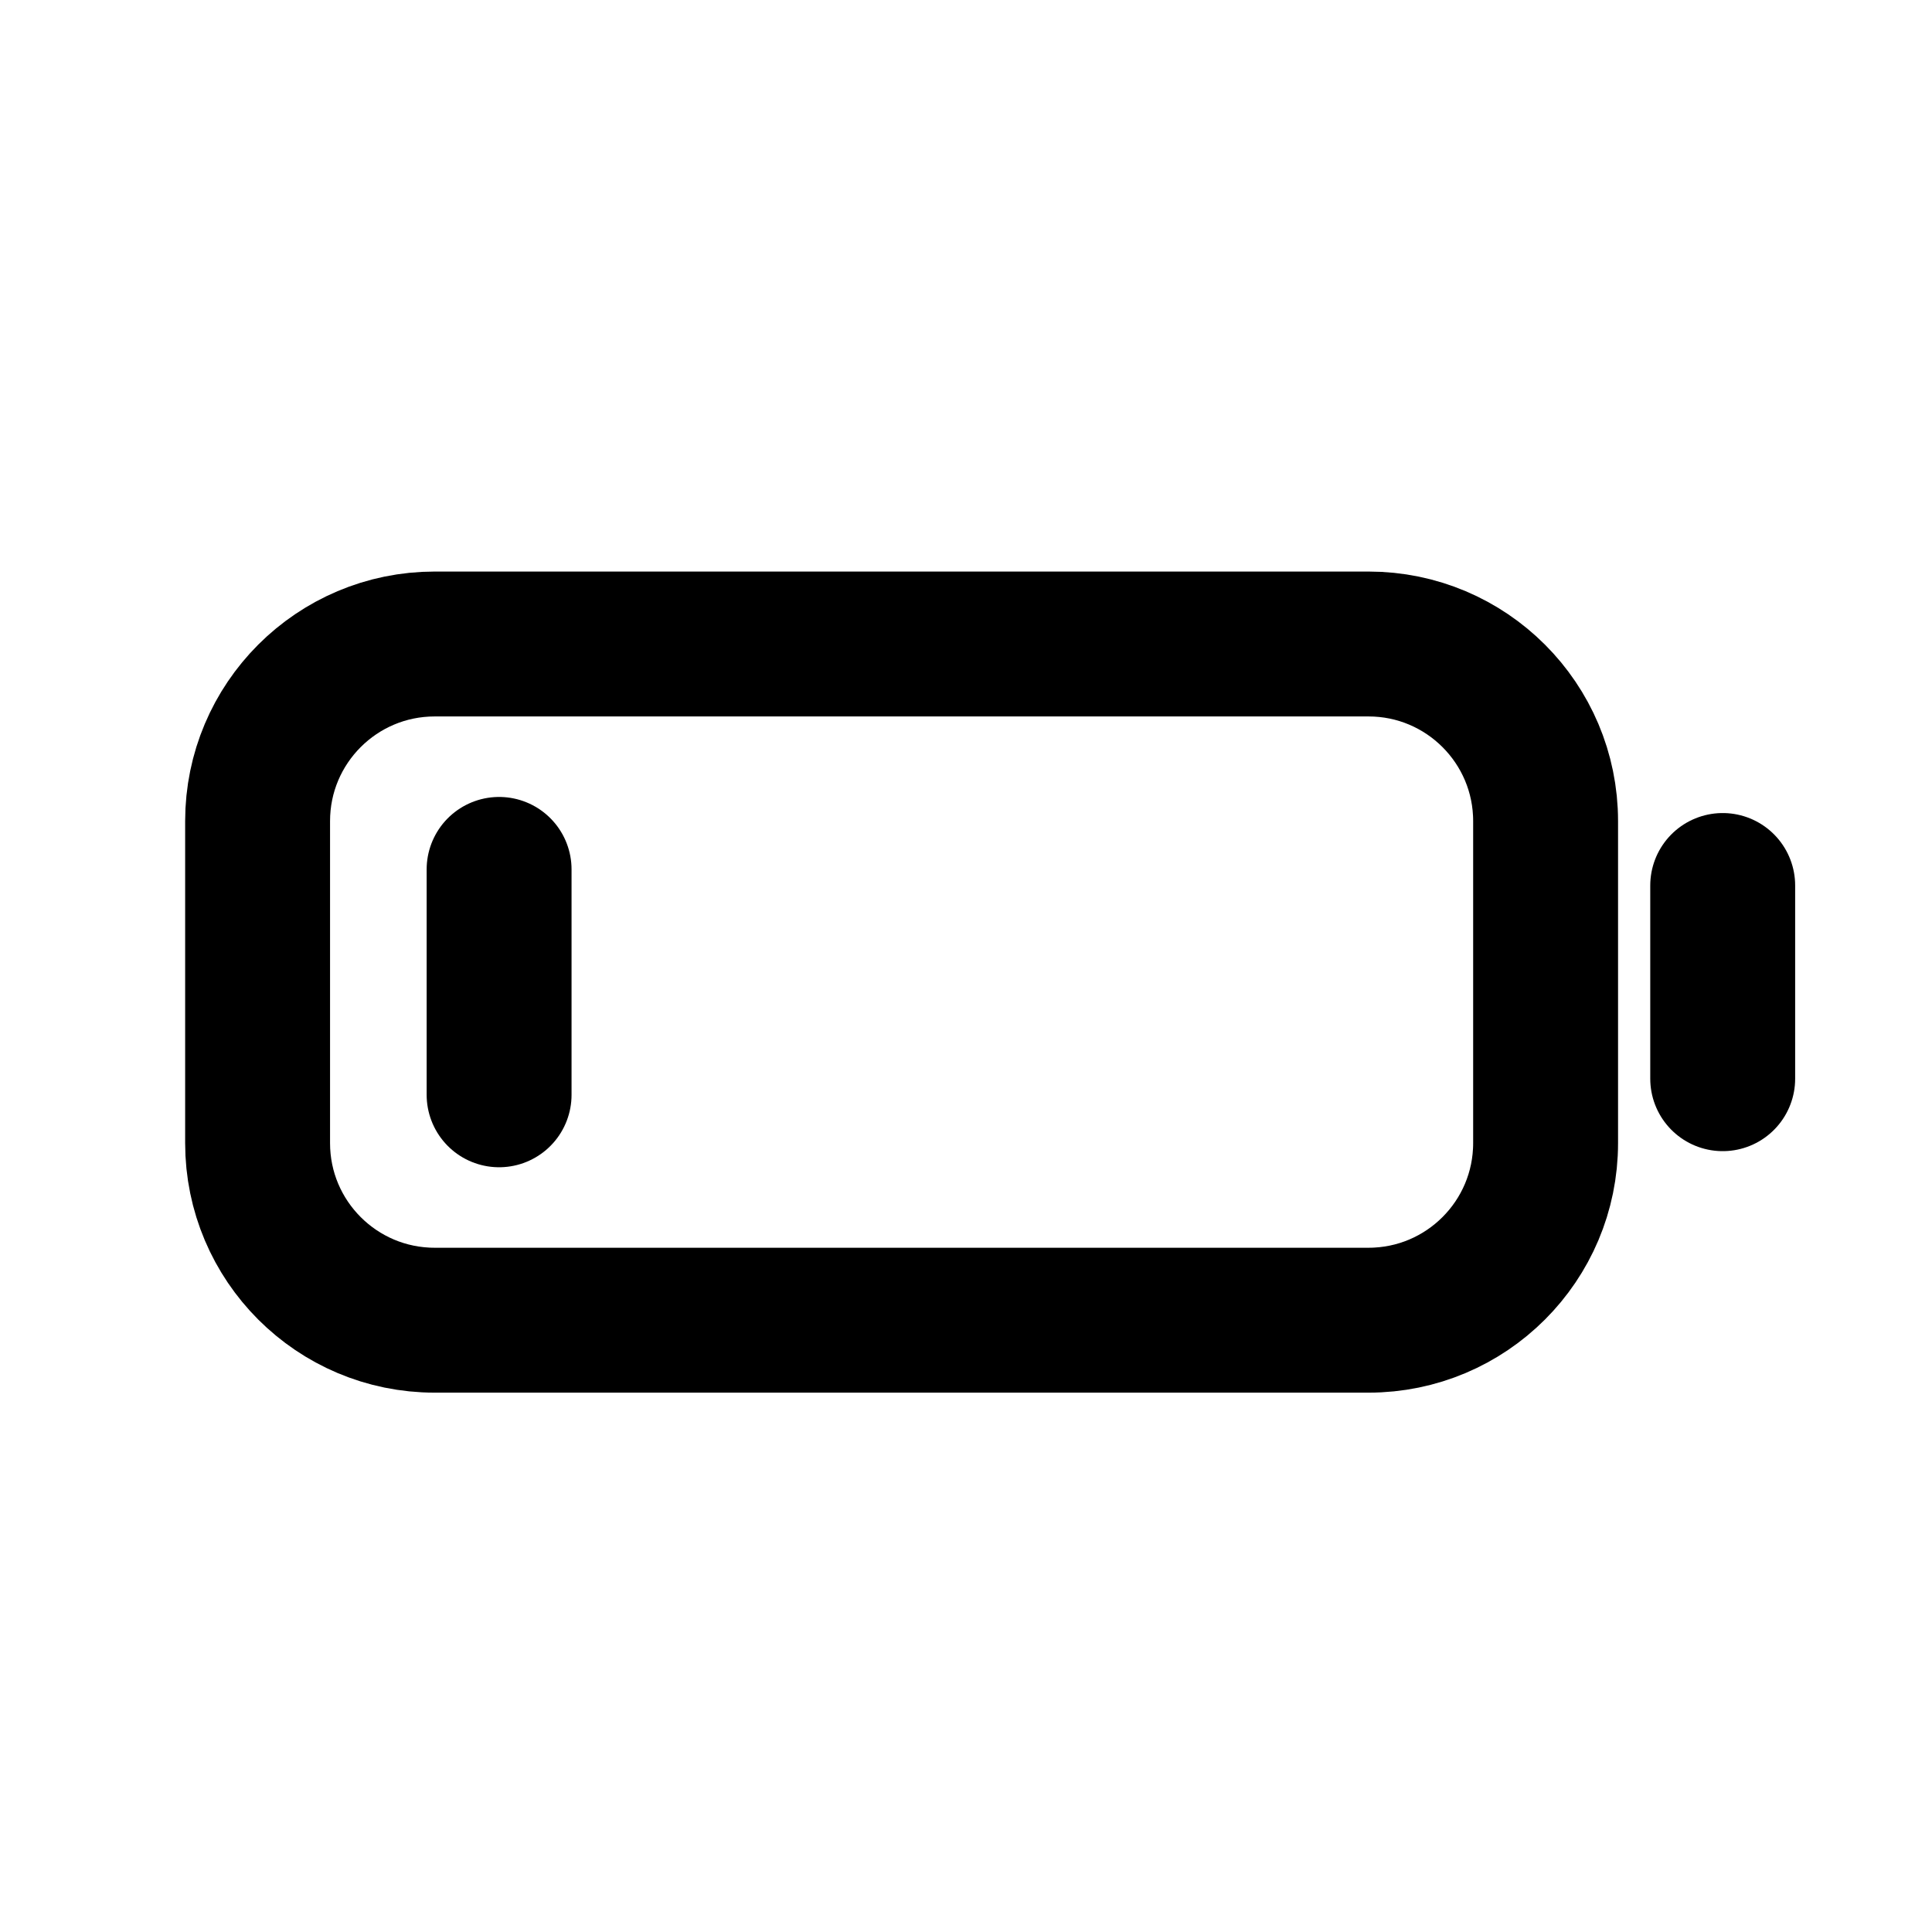
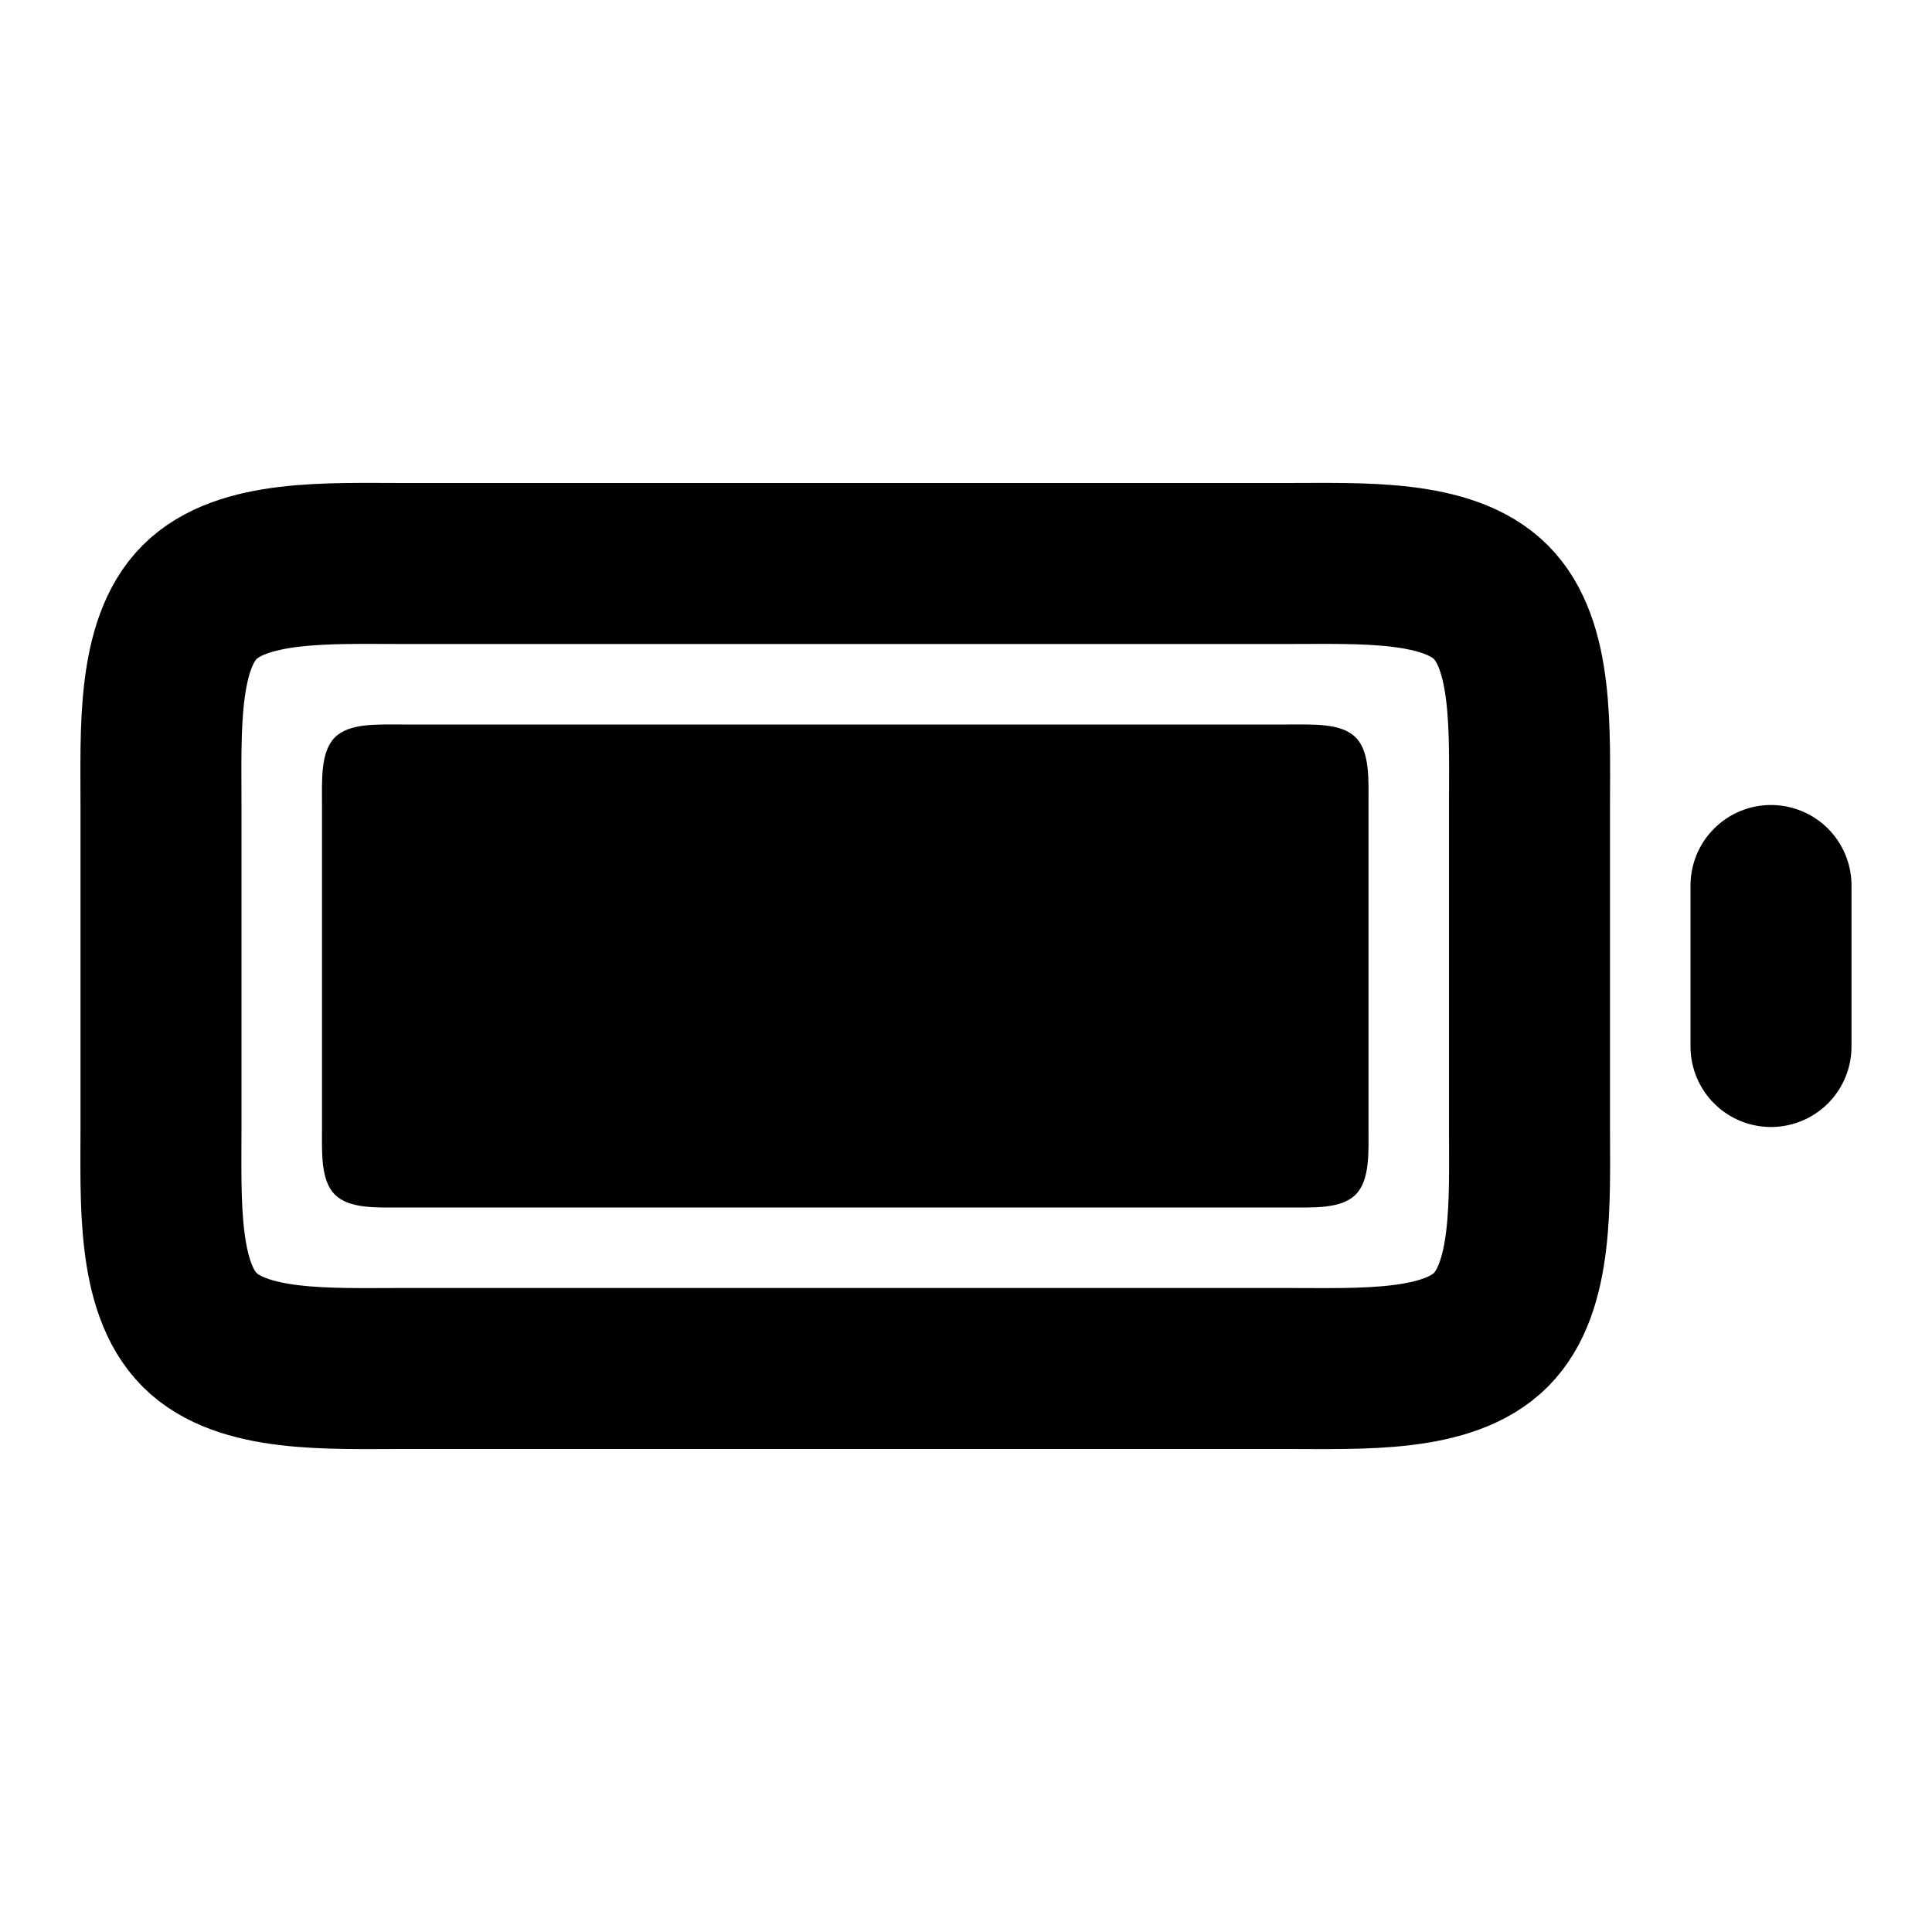
- <svg xmlns="http://www.w3.org/2000/svg" viewBox="0 0 24 24" fill="none" stroke="currentColor" stroke-width="1.8" stroke-linecap="round" stroke-linejoin="round">
-   <rect x="3.2" y="8" width="16" height="8.4" rx="2.2" />
-   <path d="M21.4 11v2.4" />
-   <path d="M6.2 10.8v2.8" />
+ <svg xmlns="http://www.w3.org/2000/svg" viewBox="0 0 24 24" fill="none" stroke="currentColor" stroke-width="2" stroke-linecap="round" stroke-linejoin="round">
+   <path d="M5 7H16C16.92 7 17.99 6.95 18.52 7.48C19.05 8.01 19 9.08 19 10V14C19 14.92 19.05 15.99 18.52 16.52C17.99 17.05 16.92 17 16 17H5C4.08 17 3.01 17.05 2.48 16.52C1.95 15.99 2 14.92 2 14V10C2 9.08 1.95 8.01 2.48 7.48C3.01 6.95 4.08 7 5 7ZM22 11L22 13" />
+   <path fill="currentColor" stroke="none" d="M5 9H16C16.31 9 16.66 8.98 16.84 9.16C17.02 9.34 17 9.69 17 10V14C17 14.31 17.02 14.66 16.84 14.84C16.66 15.02 16.31 15 16 15H5C4.69 15 4.34 15.02 4.16 14.84C3.98 14.66 4 14.31 4 14V10C4 9.69 3.98 9.34 4.16 9.16C4.34 8.98 4.69 9 5 9Z" />
</svg>
